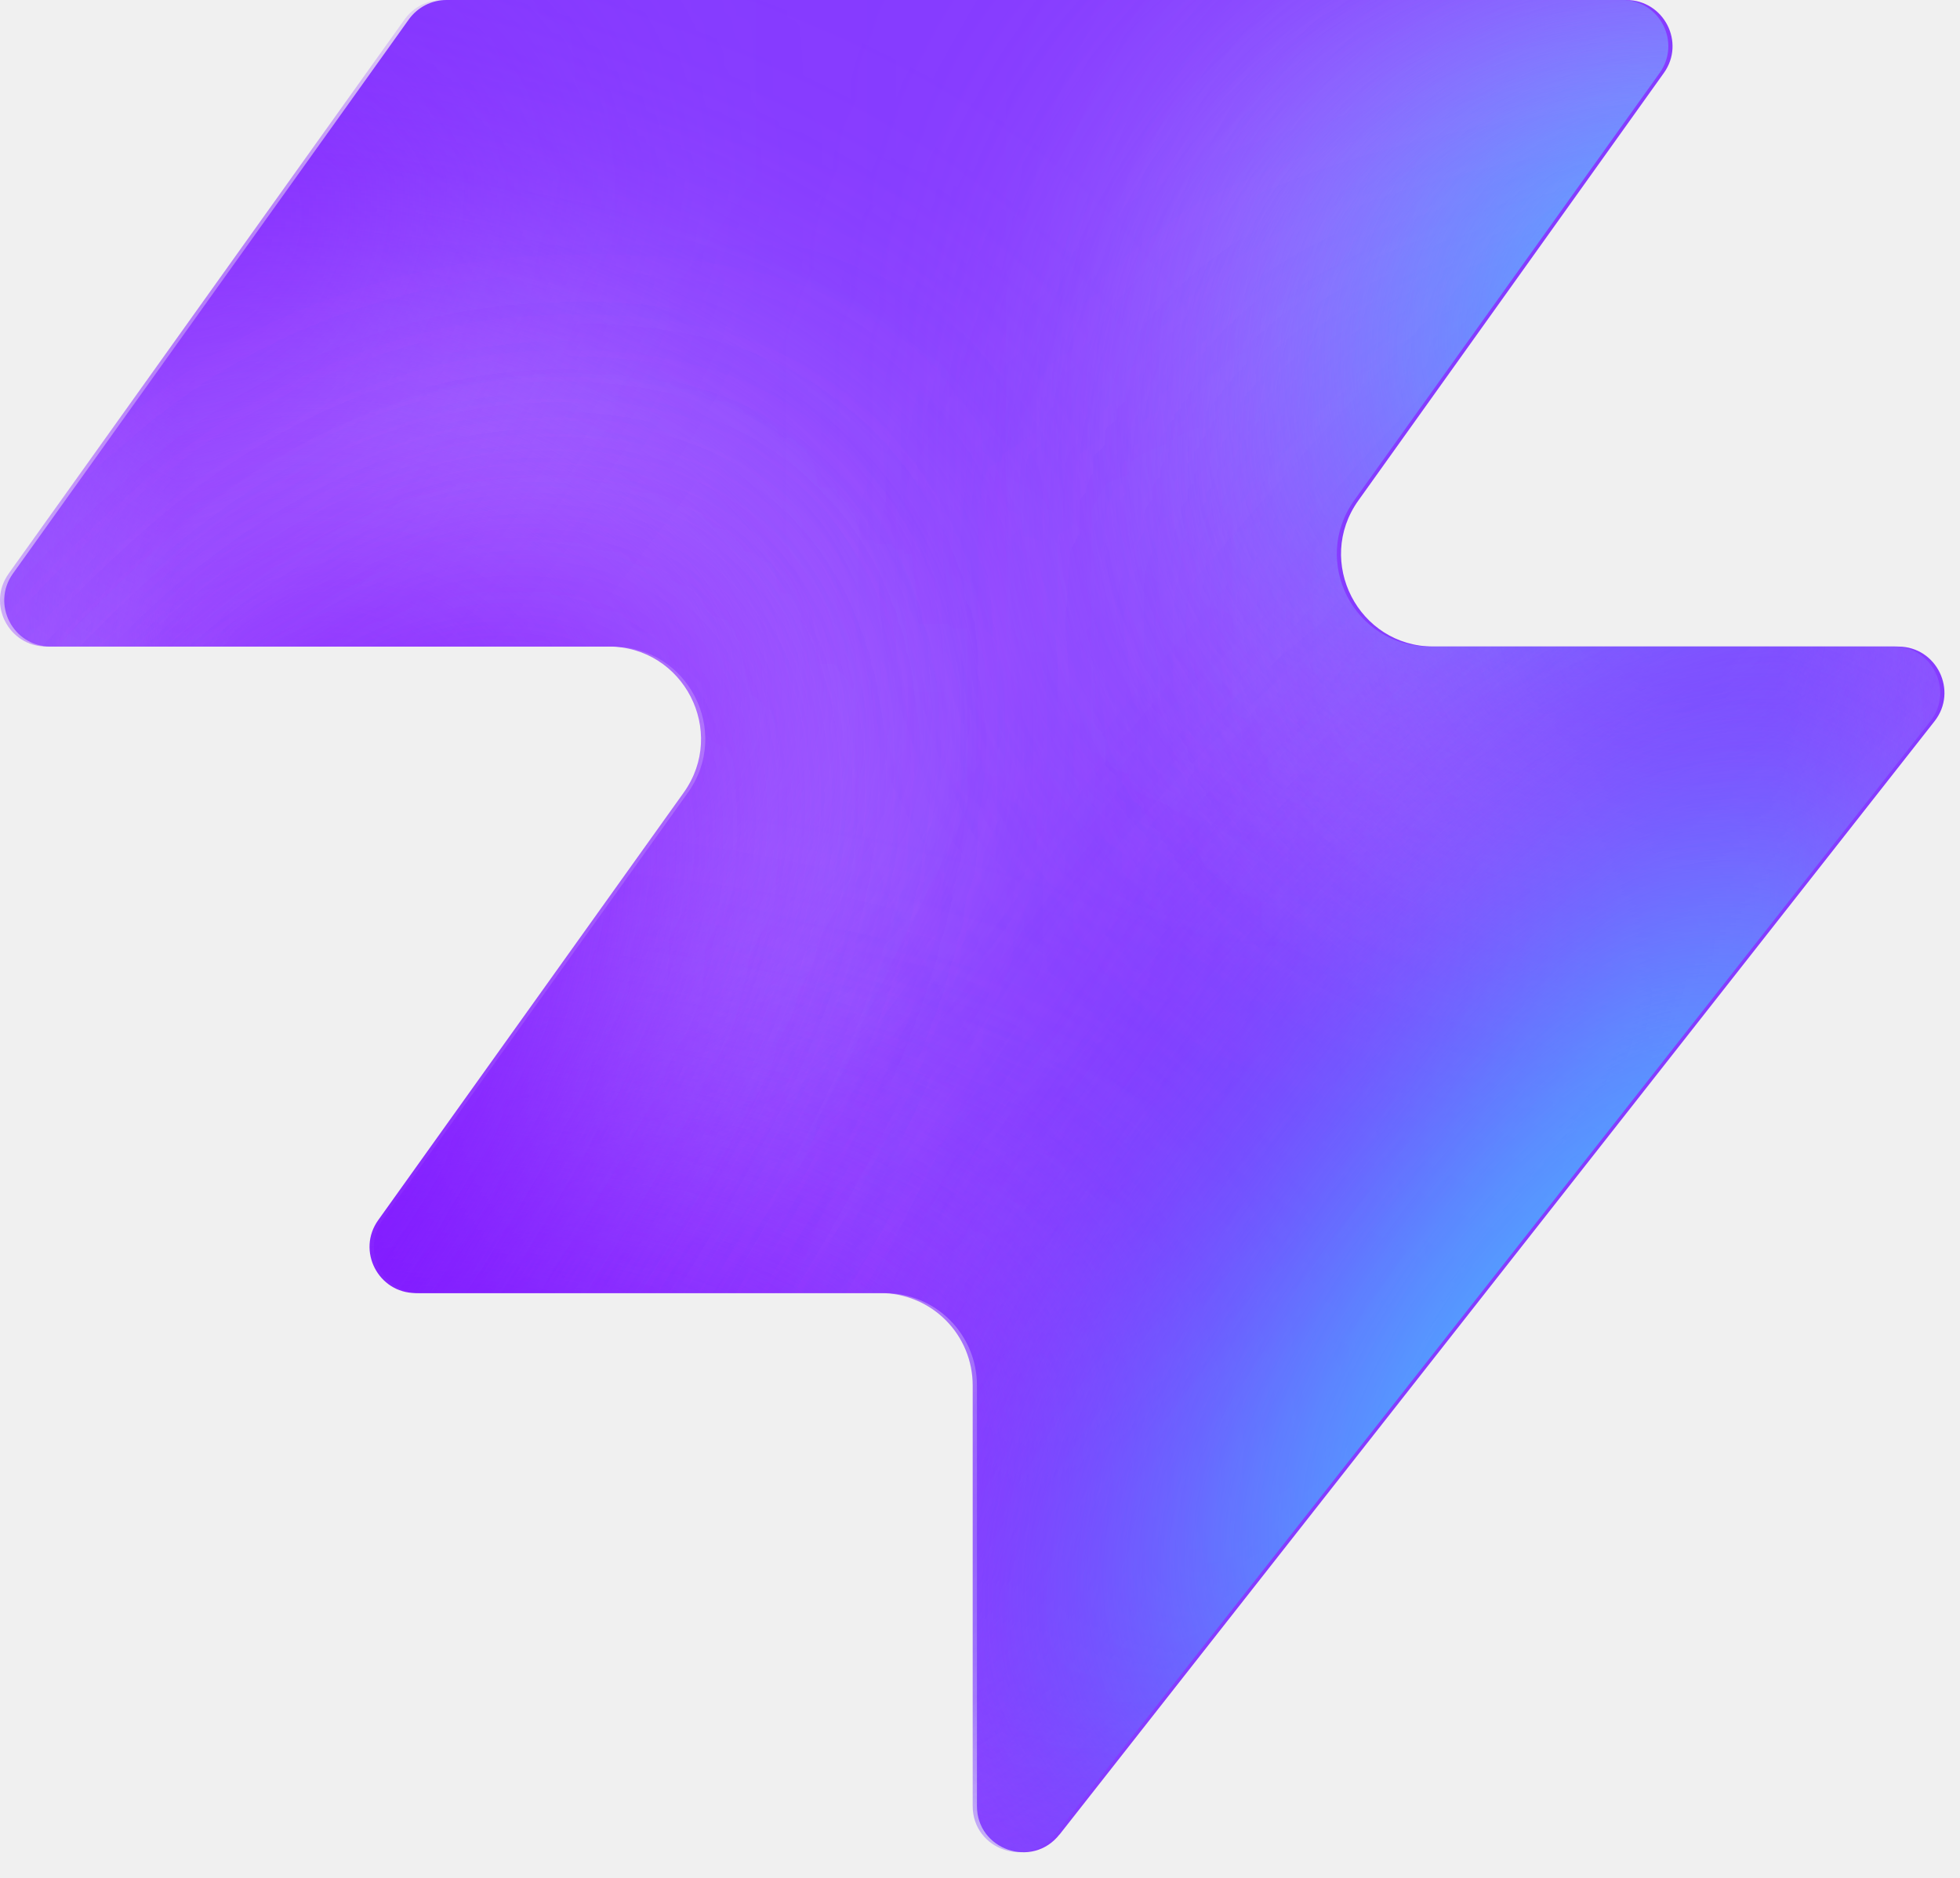
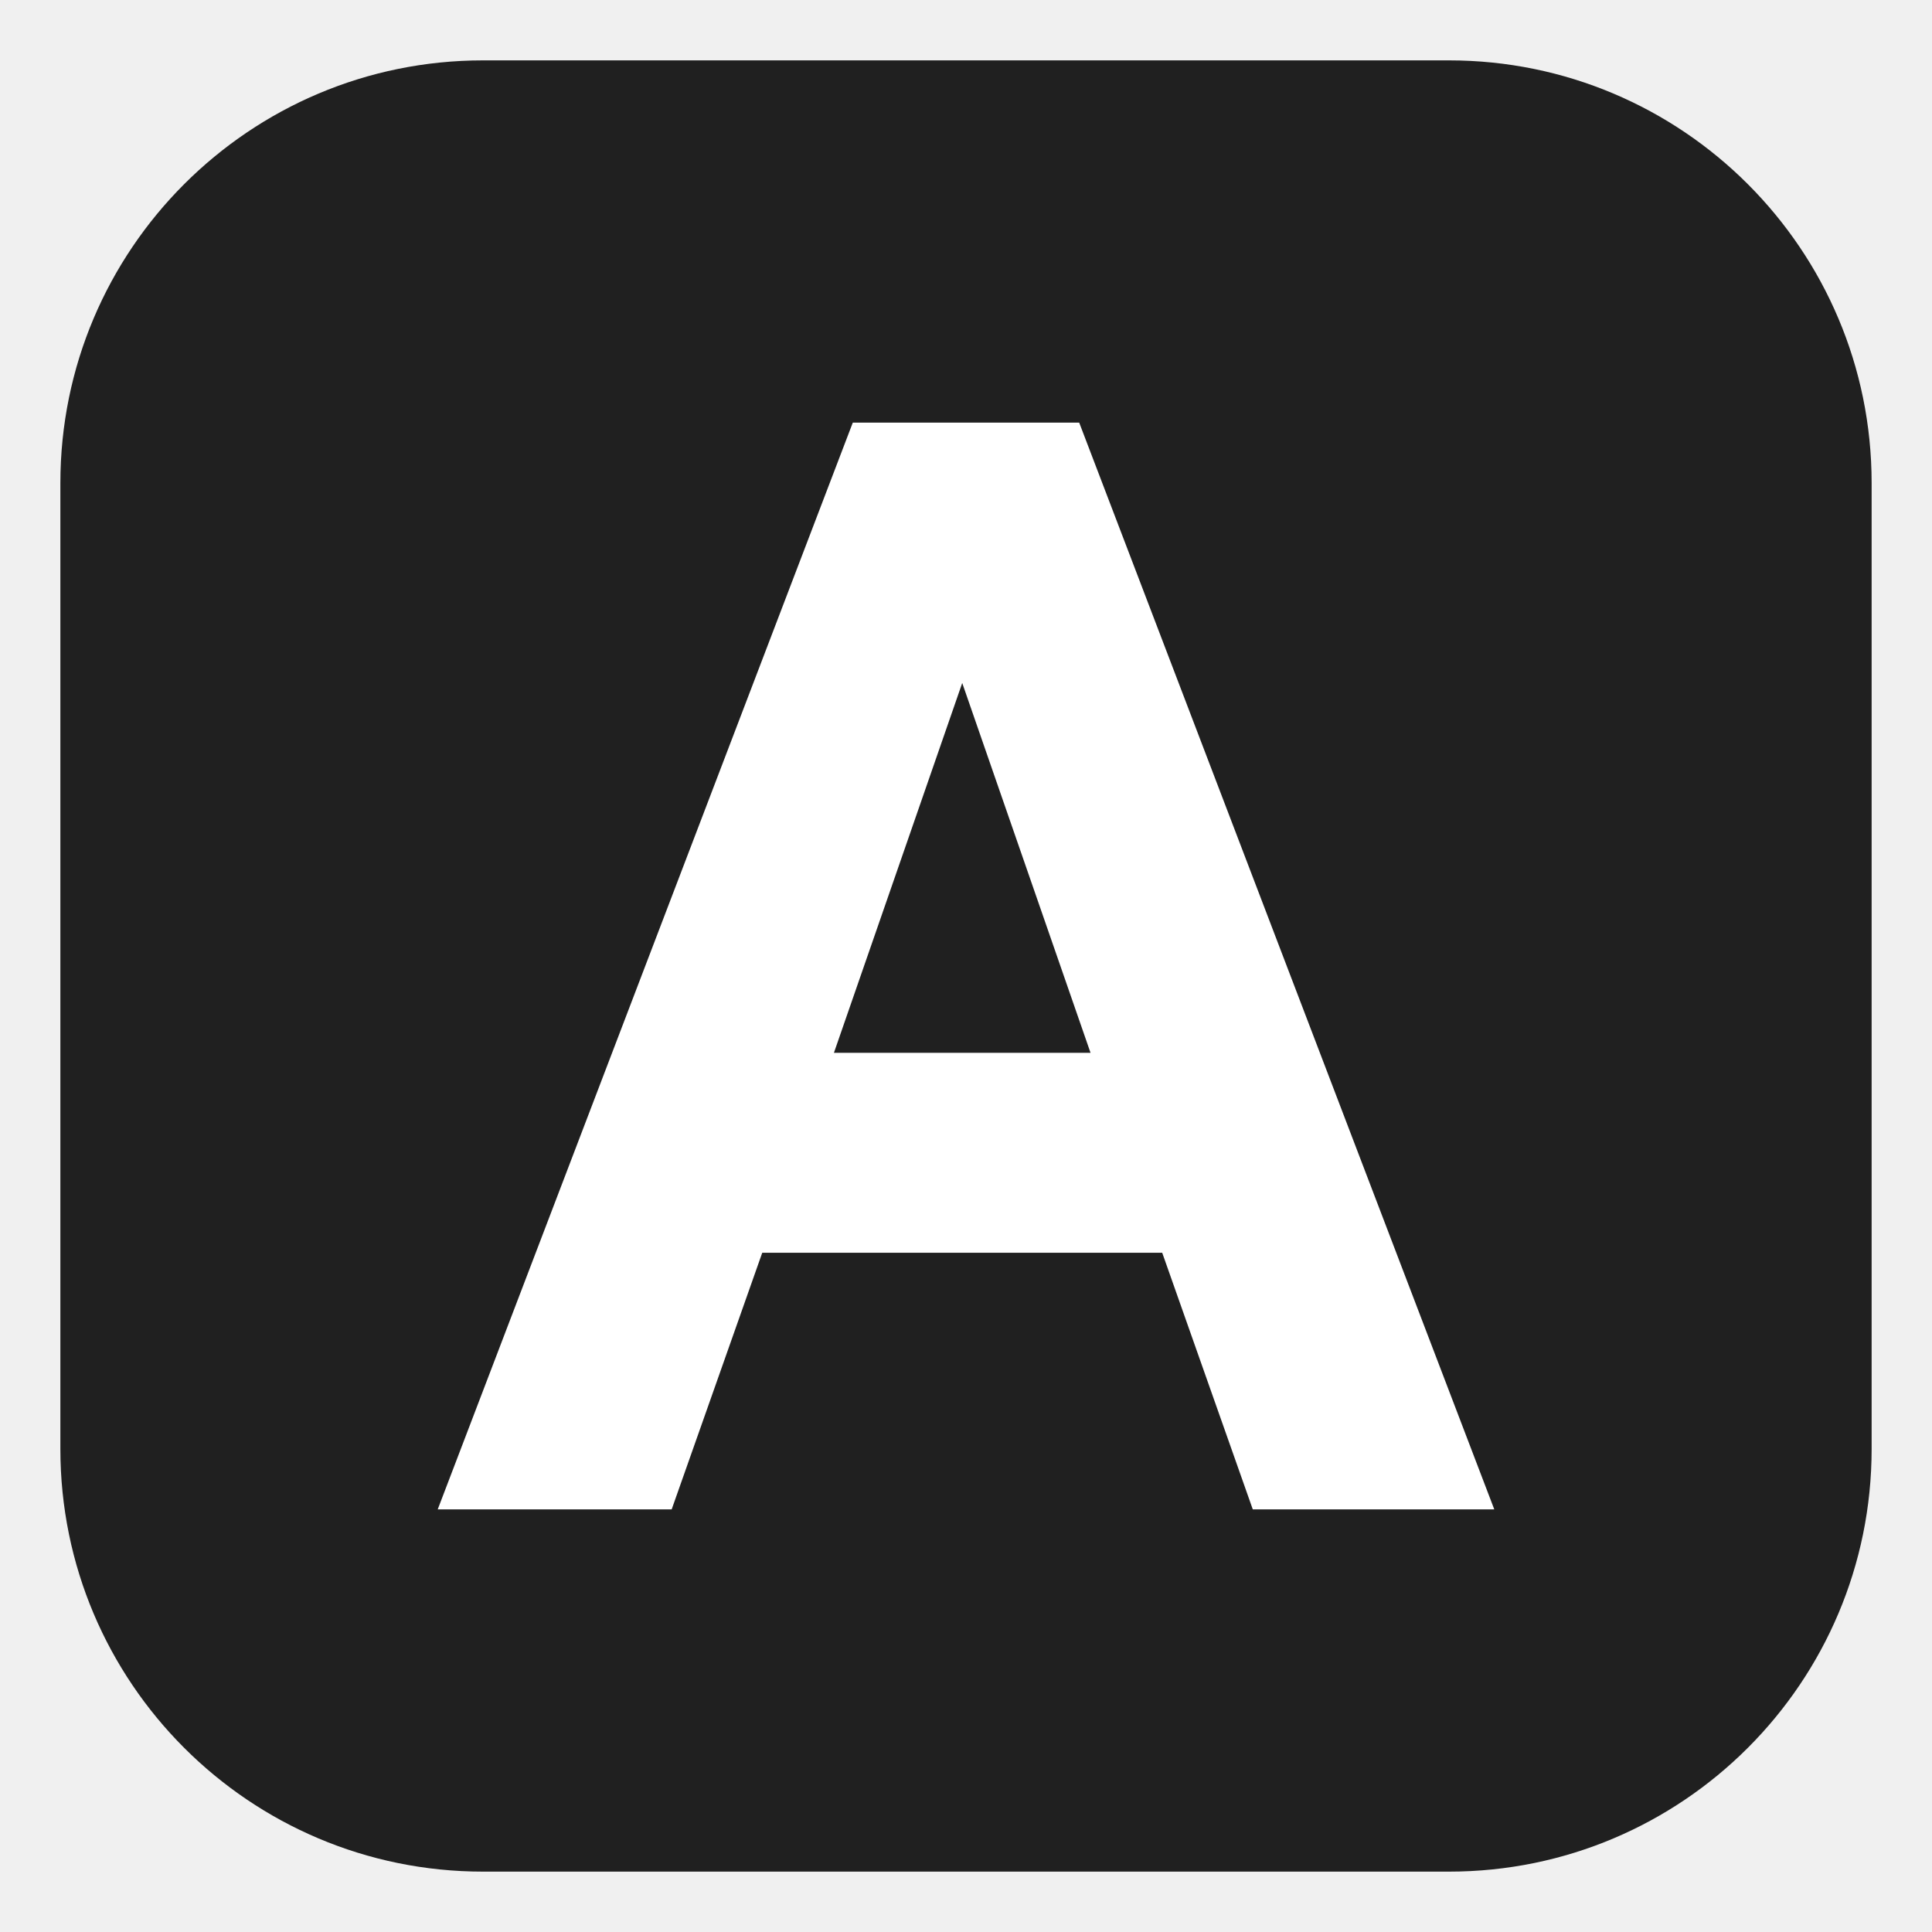
- <svg xmlns="http://www.w3.org/2000/svg" width="48" height="46" fill="none" viewBox="0 0 48 46">
-   <path fill="#863bff" d="M25.946 44.938c-.664.845-2.021.375-2.021-.698V33.937a2.26 2.26 0 0 0-2.262-2.262H10.287c-.92 0-1.456-1.04-.92-1.788l7.48-10.471c1.07-1.497 0-3.578-1.842-3.578H1.237c-.92 0-1.456-1.04-.92-1.788L10.013.474c.214-.297.556-.474.92-.474h28.894c.92 0 1.456 1.04.92 1.788l-7.48 10.471c-1.07 1.498 0 3.579 1.842 3.579h11.377c.943 0 1.473 1.088.89 1.83L25.947 44.94z" style="fill:#863bff;fill:color(display-p3 .525 .23 1);fill-opacity:1" />
-   <mask id="a" width="48" height="46" x="0" y="0" maskUnits="userSpaceOnUse" style="mask-type:alpha">
-     <path fill="#000" d="M25.842 44.938c-.664.844-2.021.375-2.021-.698V33.937a2.26 2.26 0 0 0-2.262-2.262H10.183c-.92 0-1.456-1.04-.92-1.788l7.48-10.471c1.07-1.498 0-3.579-1.842-3.579H1.133c-.92 0-1.456-1.04-.92-1.787L9.91.473c.214-.297.556-.474.92-.474h28.894c.92 0 1.456 1.04.92 1.788l-7.48 10.471c-1.07 1.498 0 3.578 1.842 3.578h11.377c.943 0 1.473 1.088.89 1.832L25.843 44.94z" style="fill:#000;fill-opacity:1" />
-   </mask>
-   <g mask="url(#a)">
-     <g filter="url(#b)">
-       <ellipse cx="5.508" cy="14.704" fill="#ede6ff" rx="5.508" ry="14.704" style="fill:#ede6ff;fill:color(display-p3 .927 .903 1);fill-opacity:1" transform="matrix(.00324 1 1 -.00324 -4.47 31.516)" />
-     </g>
-     <g filter="url(#c)">
-       <ellipse cx="10.399" cy="29.851" fill="#ede6ff" rx="10.399" ry="29.851" style="fill:#ede6ff;fill:color(display-p3 .927 .903 1);fill-opacity:1" transform="matrix(.00324 1 1 -.00324 -39.328 7.883)" />
-     </g>
-     <g filter="url(#d)">
-       <ellipse cx="5.508" cy="30.487" fill="#7e14ff" rx="5.508" ry="30.487" style="fill:#7e14ff;fill:color(display-p3 .492 .077 1);fill-opacity:1" transform="rotate(89.814 -25.913 -14.639)scale(1 -1)" />
-     </g>
-     <g filter="url(#e)">
-       <ellipse cx="5.508" cy="30.599" fill="#7e14ff" rx="5.508" ry="30.599" style="fill:#7e14ff;fill:color(display-p3 .492 .077 1);fill-opacity:1" transform="rotate(89.814 -32.644 -3.334)scale(1 -1)" />
-     </g>
-     <g filter="url(#f)">
-       <ellipse cx="5.508" cy="30.599" fill="#7e14ff" rx="5.508" ry="30.599" style="fill:#7e14ff;fill:color(display-p3 .492 .077 1);fill-opacity:1" transform="matrix(.00324 1 1 -.00324 -34.34 30.47)" />
-     </g>
-     <g filter="url(#g)">
-       <ellipse cx="14.072" cy="22.078" fill="#ede6ff" rx="14.072" ry="22.078" style="fill:#ede6ff;fill:color(display-p3 .927 .903 1);fill-opacity:1" transform="rotate(93.35 24.506 48.493)scale(-1 1)" />
-     </g>
-     <g filter="url(#h)">
-       <ellipse cx="3.47" cy="21.501" fill="#7e14ff" rx="3.47" ry="21.501" style="fill:#7e14ff;fill:color(display-p3 .492 .077 1);fill-opacity:1" transform="rotate(89.009 28.708 47.59)scale(-1 1)" />
-     </g>
-     <g filter="url(#i)">
-       <ellipse cx="3.47" cy="21.501" fill="#7e14ff" rx="3.47" ry="21.501" style="fill:#7e14ff;fill:color(display-p3 .492 .077 1);fill-opacity:1" transform="rotate(89.009 28.708 47.59)scale(-1 1)" />
-     </g>
-     <g filter="url(#j)">
-       <ellipse cx=".387" cy="8.972" fill="#7e14ff" rx="4.407" ry="29.108" style="fill:#7e14ff;fill:color(display-p3 .492 .077 1);fill-opacity:1" transform="rotate(39.51 .387 8.972)" />
-     </g>
-     <g filter="url(#k)">
-       <ellipse cx="47.523" cy="-6.092" fill="#7e14ff" rx="4.407" ry="29.108" style="fill:#7e14ff;fill:color(display-p3 .492 .077 1);fill-opacity:1" transform="rotate(37.892 47.523 -6.092)" />
-     </g>
-     <g filter="url(#l)">
-       <ellipse cx="41.412" cy="6.333" fill="#47bfff" rx="5.971" ry="9.665" style="fill:#47bfff;fill:color(display-p3 .28 .748 1);fill-opacity:1" transform="rotate(37.892 41.412 6.333)" />
-     </g>
-     <g filter="url(#m)">
-       <ellipse cx="-1.879" cy="38.332" fill="#7e14ff" rx="4.407" ry="29.108" style="fill:#7e14ff;fill:color(display-p3 .492 .077 1);fill-opacity:1" transform="rotate(37.892 -1.88 38.332)" />
-     </g>
-     <g filter="url(#n)">
-       <ellipse cx="-1.879" cy="38.332" fill="#7e14ff" rx="4.407" ry="29.108" style="fill:#7e14ff;fill:color(display-p3 .492 .077 1);fill-opacity:1" transform="rotate(37.892 -1.88 38.332)" />
-     </g>
-     <g filter="url(#o)">
-       <ellipse cx="35.651" cy="29.907" fill="#7e14ff" rx="4.407" ry="29.108" style="fill:#7e14ff;fill:color(display-p3 .492 .077 1);fill-opacity:1" transform="rotate(37.892 35.651 29.907)" />
-     </g>
-     <g filter="url(#p)">
-       <ellipse cx="38.418" cy="32.4" fill="#47bfff" rx="5.971" ry="15.297" style="fill:#47bfff;fill:color(display-p3 .28 .748 1);fill-opacity:1" transform="rotate(37.892 38.418 32.4)" />
-     </g>
-   </g>
-   <defs>
-     <filter id="b" width="60.045" height="41.654" x="-19.77" y="16.149" color-interpolation-filters="sRGB" filterUnits="userSpaceOnUse">
-       <feFlood flood-opacity="0" result="BackgroundImageFix" />
-       <feBlend in="SourceGraphic" in2="BackgroundImageFix" result="shape" />
-       <feGaussianBlur result="effect1_foregroundBlur_2002_17158" stdDeviation="7.659" />
-     </filter>
-     <filter id="c" width="90.34" height="51.437" x="-54.613" y="-7.533" color-interpolation-filters="sRGB" filterUnits="userSpaceOnUse">
-       <feFlood flood-opacity="0" result="BackgroundImageFix" />
-       <feBlend in="SourceGraphic" in2="BackgroundImageFix" result="shape" />
-       <feGaussianBlur result="effect1_foregroundBlur_2002_17158" stdDeviation="7.659" />
-     </filter>
-     <filter id="d" width="79.355" height="29.4" x="-49.64" y="2.03" color-interpolation-filters="sRGB" filterUnits="userSpaceOnUse">
-       <feFlood flood-opacity="0" result="BackgroundImageFix" />
-       <feBlend in="SourceGraphic" in2="BackgroundImageFix" result="shape" />
-       <feGaussianBlur result="effect1_foregroundBlur_2002_17158" stdDeviation="4.596" />
-     </filter>
-     <filter id="e" width="79.579" height="29.4" x="-45.045" y="20.029" color-interpolation-filters="sRGB" filterUnits="userSpaceOnUse">
-       <feFlood flood-opacity="0" result="BackgroundImageFix" />
-       <feBlend in="SourceGraphic" in2="BackgroundImageFix" result="shape" />
-       <feGaussianBlur result="effect1_foregroundBlur_2002_17158" stdDeviation="4.596" />
-     </filter>
-     <filter id="f" width="79.579" height="29.4" x="-43.513" y="21.178" color-interpolation-filters="sRGB" filterUnits="userSpaceOnUse">
-       <feFlood flood-opacity="0" result="BackgroundImageFix" />
-       <feBlend in="SourceGraphic" in2="BackgroundImageFix" result="shape" />
-       <feGaussianBlur result="effect1_foregroundBlur_2002_17158" stdDeviation="4.596" />
-     </filter>
-     <filter id="g" width="74.749" height="58.852" x="15.756" y="-17.901" color-interpolation-filters="sRGB" filterUnits="userSpaceOnUse">
-       <feFlood flood-opacity="0" result="BackgroundImageFix" />
-       <feBlend in="SourceGraphic" in2="BackgroundImageFix" result="shape" />
-       <feGaussianBlur result="effect1_foregroundBlur_2002_17158" stdDeviation="7.659" />
-     </filter>
-     <filter id="h" width="61.377" height="25.362" x="23.548" y="2.284" color-interpolation-filters="sRGB" filterUnits="userSpaceOnUse">
-       <feFlood flood-opacity="0" result="BackgroundImageFix" />
-       <feBlend in="SourceGraphic" in2="BackgroundImageFix" result="shape" />
-       <feGaussianBlur result="effect1_foregroundBlur_2002_17158" stdDeviation="4.596" />
-     </filter>
-     <filter id="i" width="61.377" height="25.362" x="23.548" y="2.284" color-interpolation-filters="sRGB" filterUnits="userSpaceOnUse">
-       <feFlood flood-opacity="0" result="BackgroundImageFix" />
-       <feBlend in="SourceGraphic" in2="BackgroundImageFix" result="shape" />
-       <feGaussianBlur result="effect1_foregroundBlur_2002_17158" stdDeviation="4.596" />
-     </filter>
-     <filter id="j" width="56.045" height="63.649" x="-27.636" y="-22.853" color-interpolation-filters="sRGB" filterUnits="userSpaceOnUse">
-       <feFlood flood-opacity="0" result="BackgroundImageFix" />
-       <feBlend in="SourceGraphic" in2="BackgroundImageFix" result="shape" />
-       <feGaussianBlur result="effect1_foregroundBlur_2002_17158" stdDeviation="4.596" />
-     </filter>
-     <filter id="k" width="54.814" height="64.646" x="20.116" y="-38.415" color-interpolation-filters="sRGB" filterUnits="userSpaceOnUse">
-       <feFlood flood-opacity="0" result="BackgroundImageFix" />
-       <feBlend in="SourceGraphic" in2="BackgroundImageFix" result="shape" />
-       <feGaussianBlur result="effect1_foregroundBlur_2002_17158" stdDeviation="4.596" />
-     </filter>
-     <filter id="l" width="33.541" height="35.313" x="24.641" y="-11.323" color-interpolation-filters="sRGB" filterUnits="userSpaceOnUse">
-       <feFlood flood-opacity="0" result="BackgroundImageFix" />
-       <feBlend in="SourceGraphic" in2="BackgroundImageFix" result="shape" />
-       <feGaussianBlur result="effect1_foregroundBlur_2002_17158" stdDeviation="4.596" />
-     </filter>
-     <filter id="m" width="54.814" height="64.646" x="-29.286" y="6.009" color-interpolation-filters="sRGB" filterUnits="userSpaceOnUse">
-       <feFlood flood-opacity="0" result="BackgroundImageFix" />
-       <feBlend in="SourceGraphic" in2="BackgroundImageFix" result="shape" />
-       <feGaussianBlur result="effect1_foregroundBlur_2002_17158" stdDeviation="4.596" />
-     </filter>
-     <filter id="n" width="54.814" height="64.646" x="-29.286" y="6.009" color-interpolation-filters="sRGB" filterUnits="userSpaceOnUse">
-       <feFlood flood-opacity="0" result="BackgroundImageFix" />
-       <feBlend in="SourceGraphic" in2="BackgroundImageFix" result="shape" />
-       <feGaussianBlur result="effect1_foregroundBlur_2002_17158" stdDeviation="4.596" />
-     </filter>
-     <filter id="o" width="54.814" height="64.646" x="8.244" y="-2.416" color-interpolation-filters="sRGB" filterUnits="userSpaceOnUse">
-       <feFlood flood-opacity="0" result="BackgroundImageFix" />
-       <feBlend in="SourceGraphic" in2="BackgroundImageFix" result="shape" />
-       <feGaussianBlur result="effect1_foregroundBlur_2002_17158" stdDeviation="4.596" />
-     </filter>
-     <filter id="p" width="39.409" height="43.623" x="18.713" y="10.588" color-interpolation-filters="sRGB" filterUnits="userSpaceOnUse">
-       <feFlood flood-opacity="0" result="BackgroundImageFix" />
-       <feBlend in="SourceGraphic" in2="BackgroundImageFix" result="shape" />
-       <feGaussianBlur result="effect1_foregroundBlur_2002_17158" stdDeviation="4.596" />
-     </filter>
-   </defs>
+ <svg xmlns="http://www.w3.org/2000/svg" viewBox="0 0 512 512">
+   <rect x="16" y="16" width="480" height="480" rx="112" fill="#202020" />
+   <path fill="#fff" fill-rule="evenodd" d="M116 400 226 112h60l110 288h-64l-24-68H202l-24 68h-62Zm105-121h68l-34-98-34 98Z" />
</svg>
